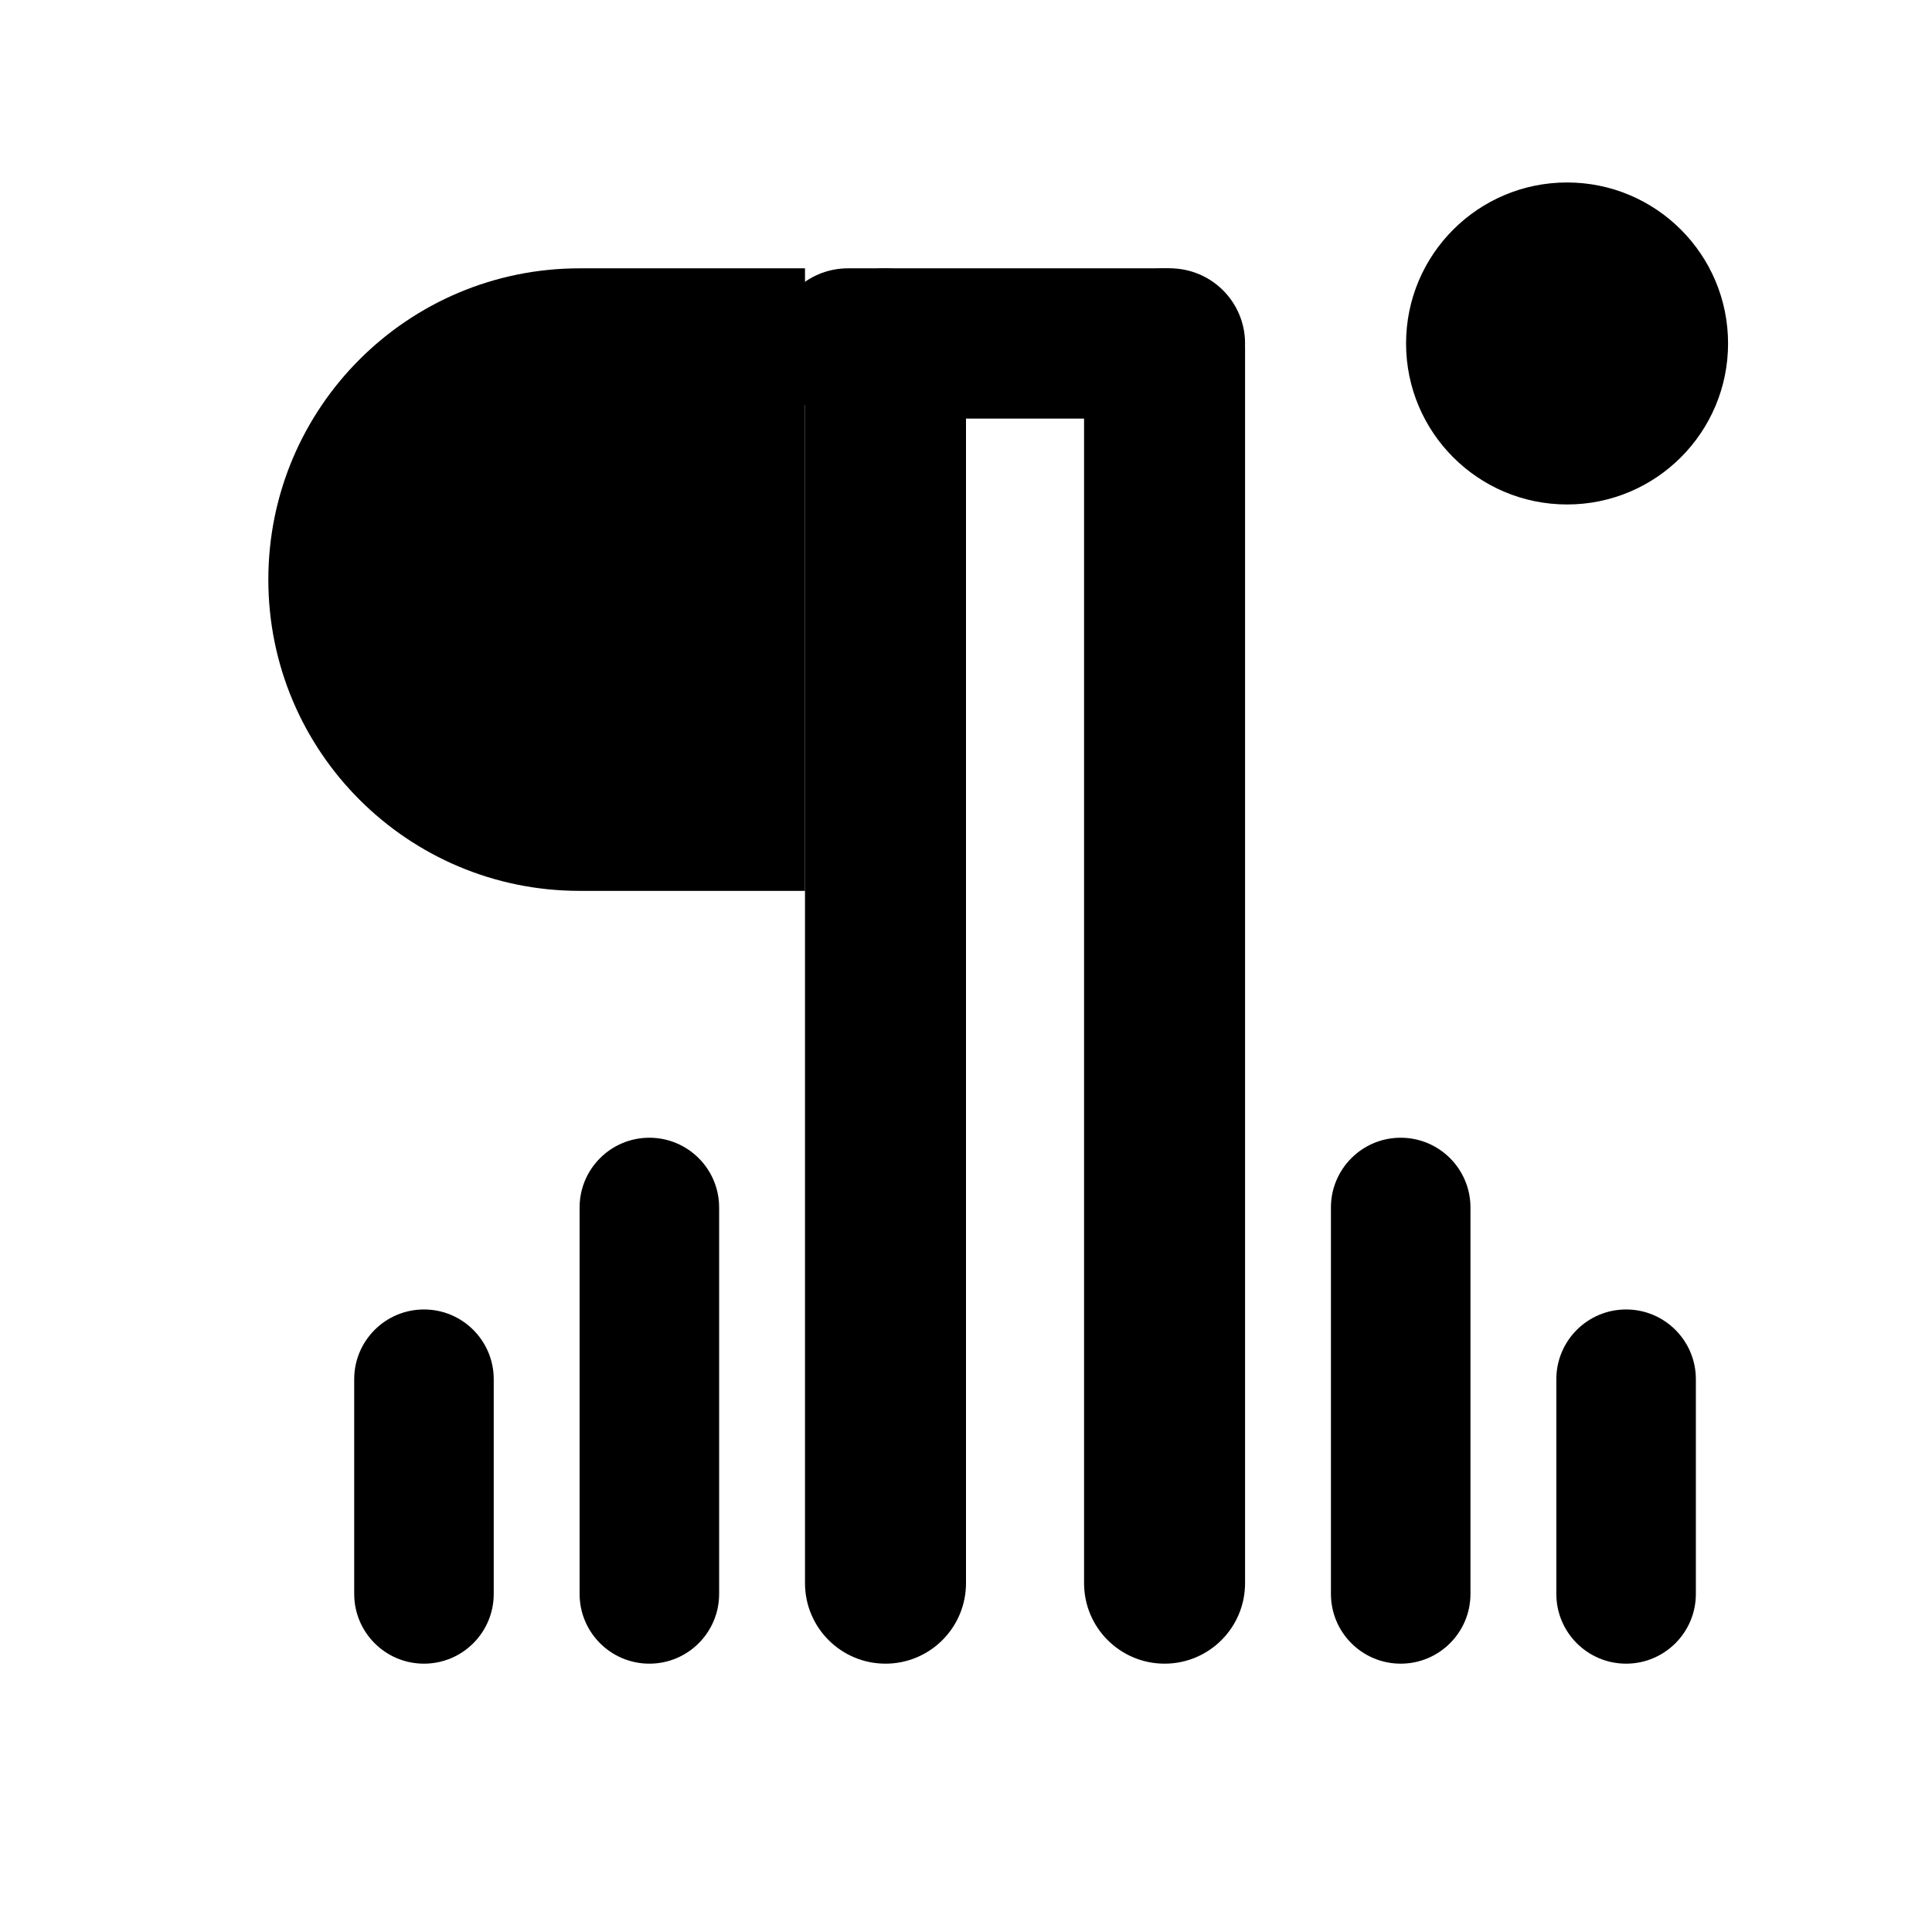
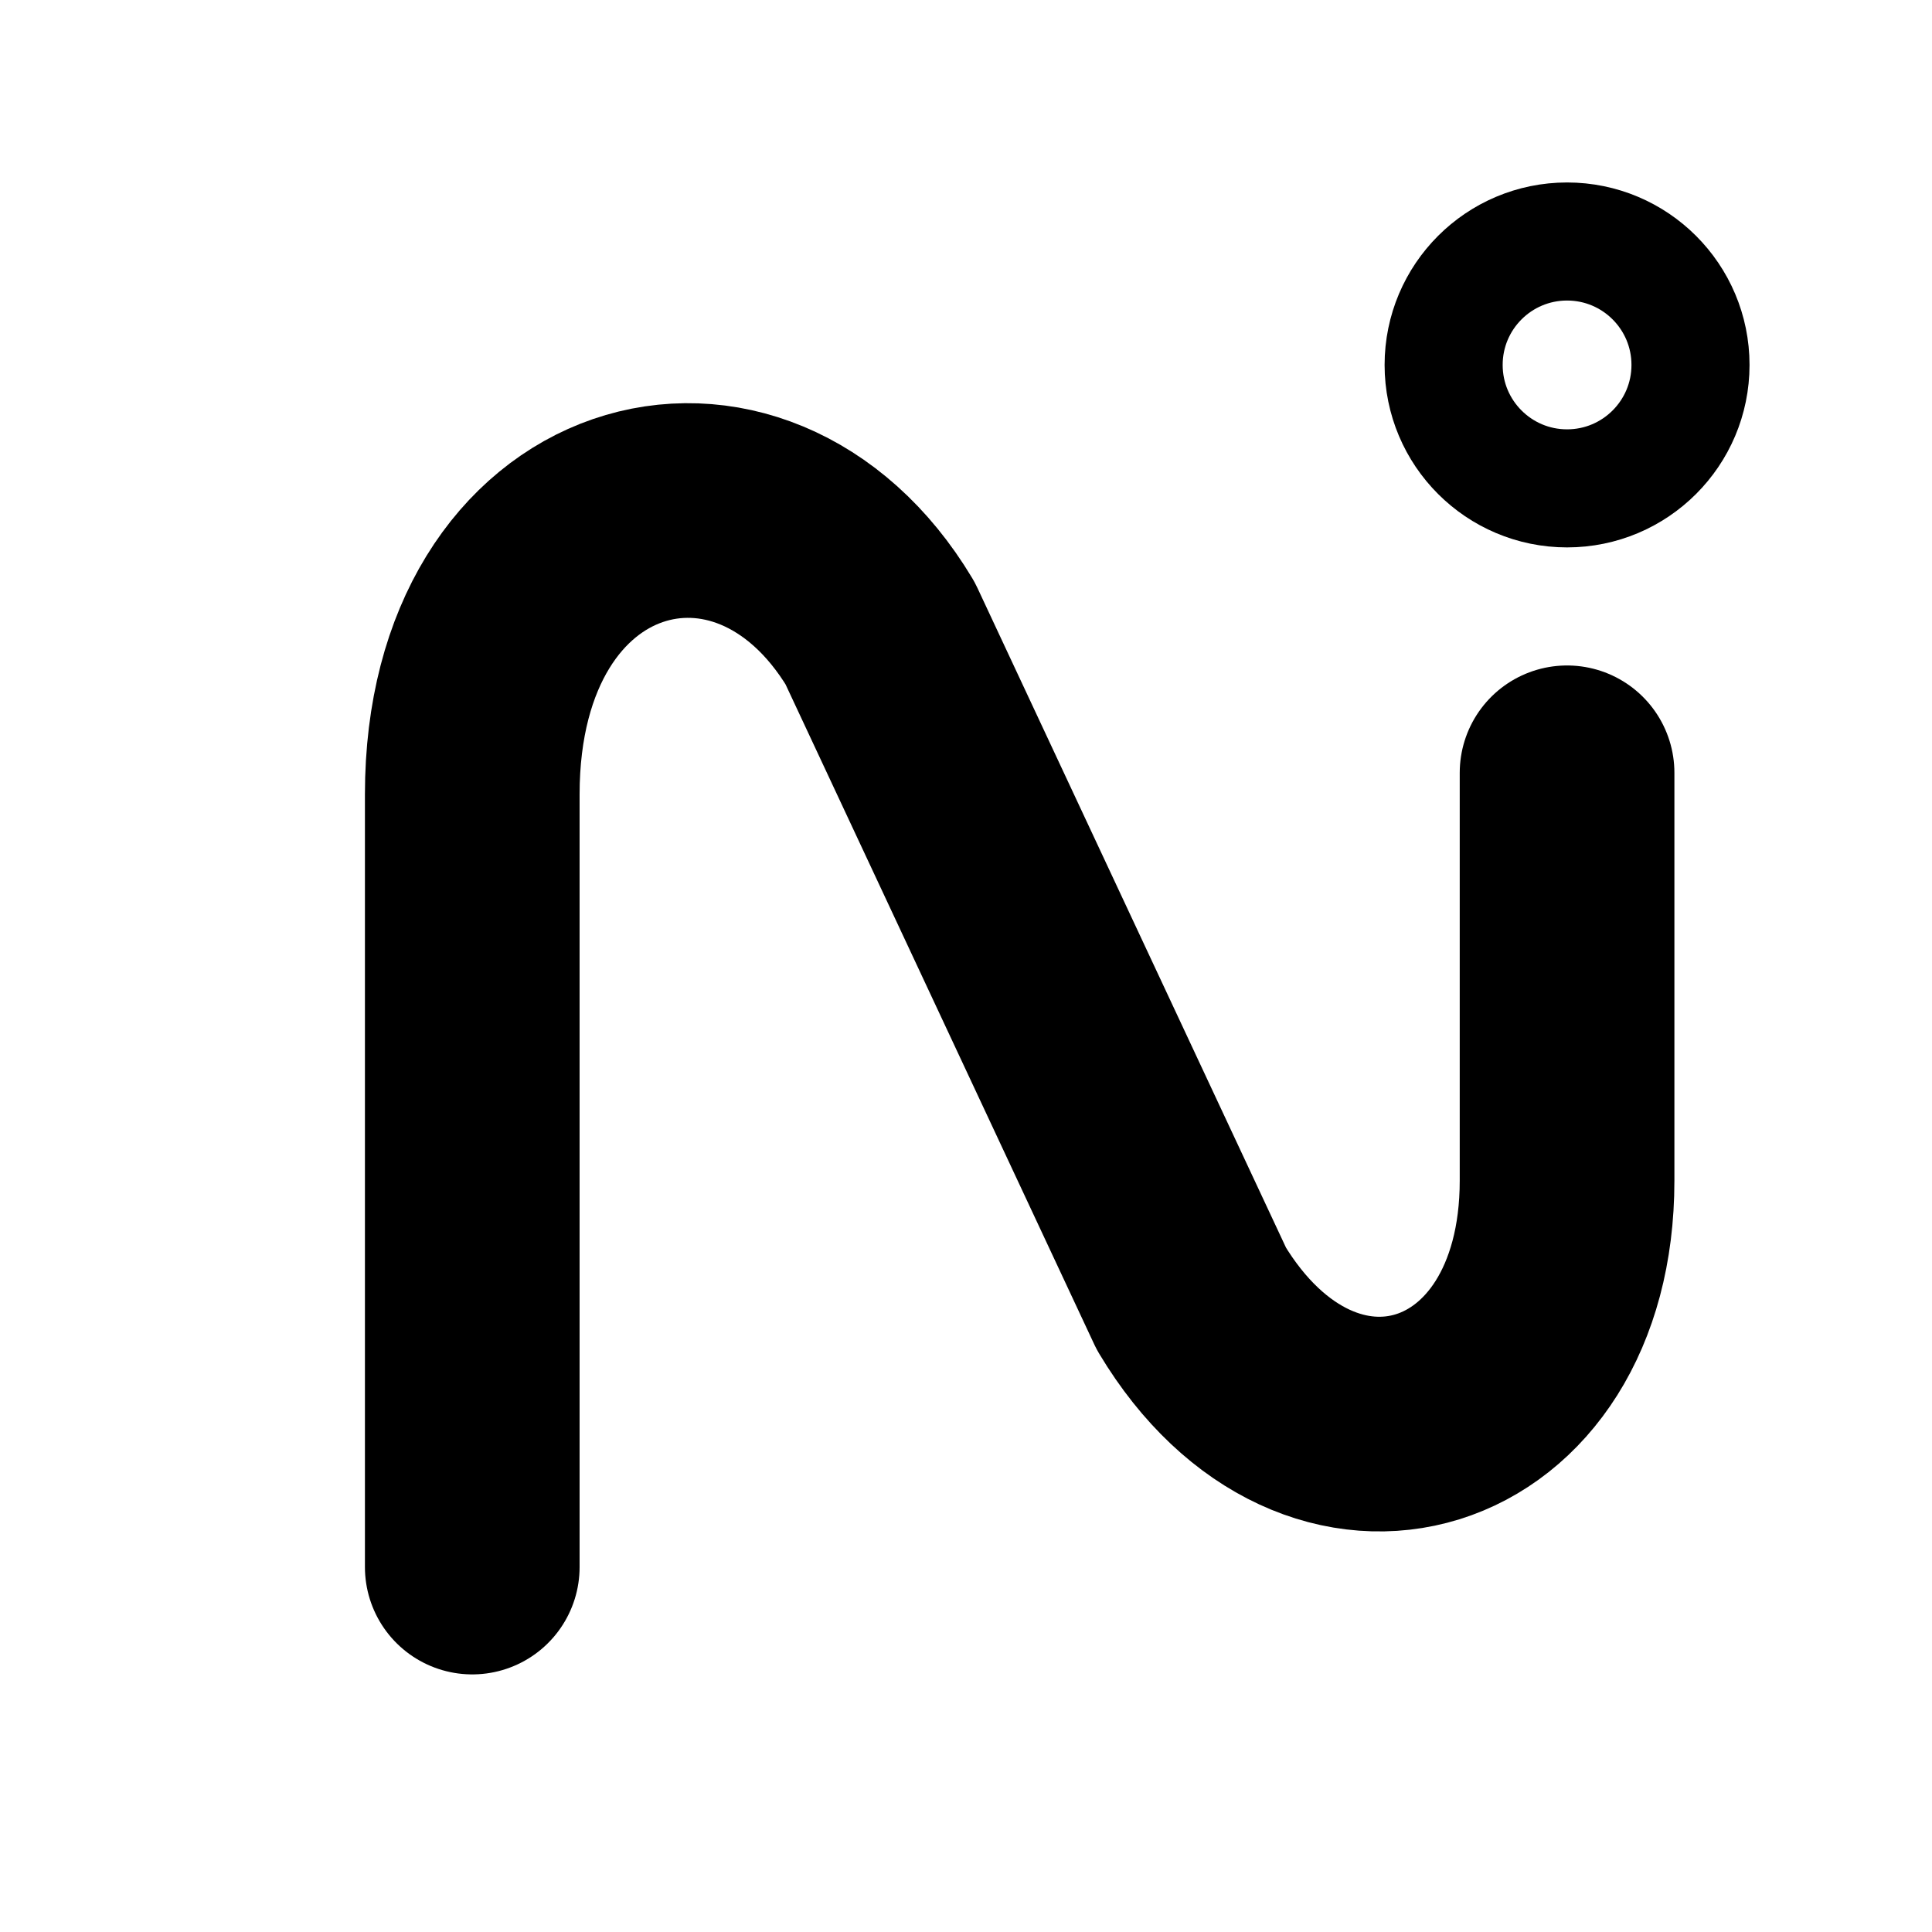
<svg xmlns="http://www.w3.org/2000/svg" width="18" height="18" viewBox="0 0 18 18">
-   <g transform="translate(-1.7 0)">
-     <path d="M9.2 2.5H7.1a2.9 2.9 0 0 0 0 5.8h2.1z" fill="#000" />
-     <rect x="8.9" y="2.5" width="4.4" height="1.4" rx="0.7" fill="#000" />
-     <rect x="9.2" y="2.5" width="1.5" height="13" rx="0.75" fill="#000" />
-     <rect x="11.8" y="2.5" width="1.5" height="13" rx="0.75" fill="#000" />
-     <rect x="7.1" y="10.6" width="1.3" height="4.9" rx="0.65" fill="#000" />
-     <rect x="14.1" y="10.6" width="1.3" height="4.9" rx="0.65" fill="#000" />
-     <rect x="5.0" y="12.2" width="1.3" height="3.3" rx="0.65" fill="#000" />
-     <rect x="16.2" y="12.2" width="1.3" height="3.3" rx="0.65" fill="#000" />
-     <circle cx="16.3" cy="3.2" r="1.5" fill="#000" />
-   </g>
+   <path d="M4.4 14.6V7.4C4.4 4.6 7.0 3.9 8.2 5.9L11.1 12.1C12.3 14.1 14.6 13.4 14.6 11.0V7.2" fill="none" stroke="#000" stroke-width="2" stroke-linecap="round" stroke-linejoin="round" />
+   <circle cx="14.6" cy="3.4" r="1.15" fill="none" stroke="#000" stroke-width="1.1" />
</svg>
